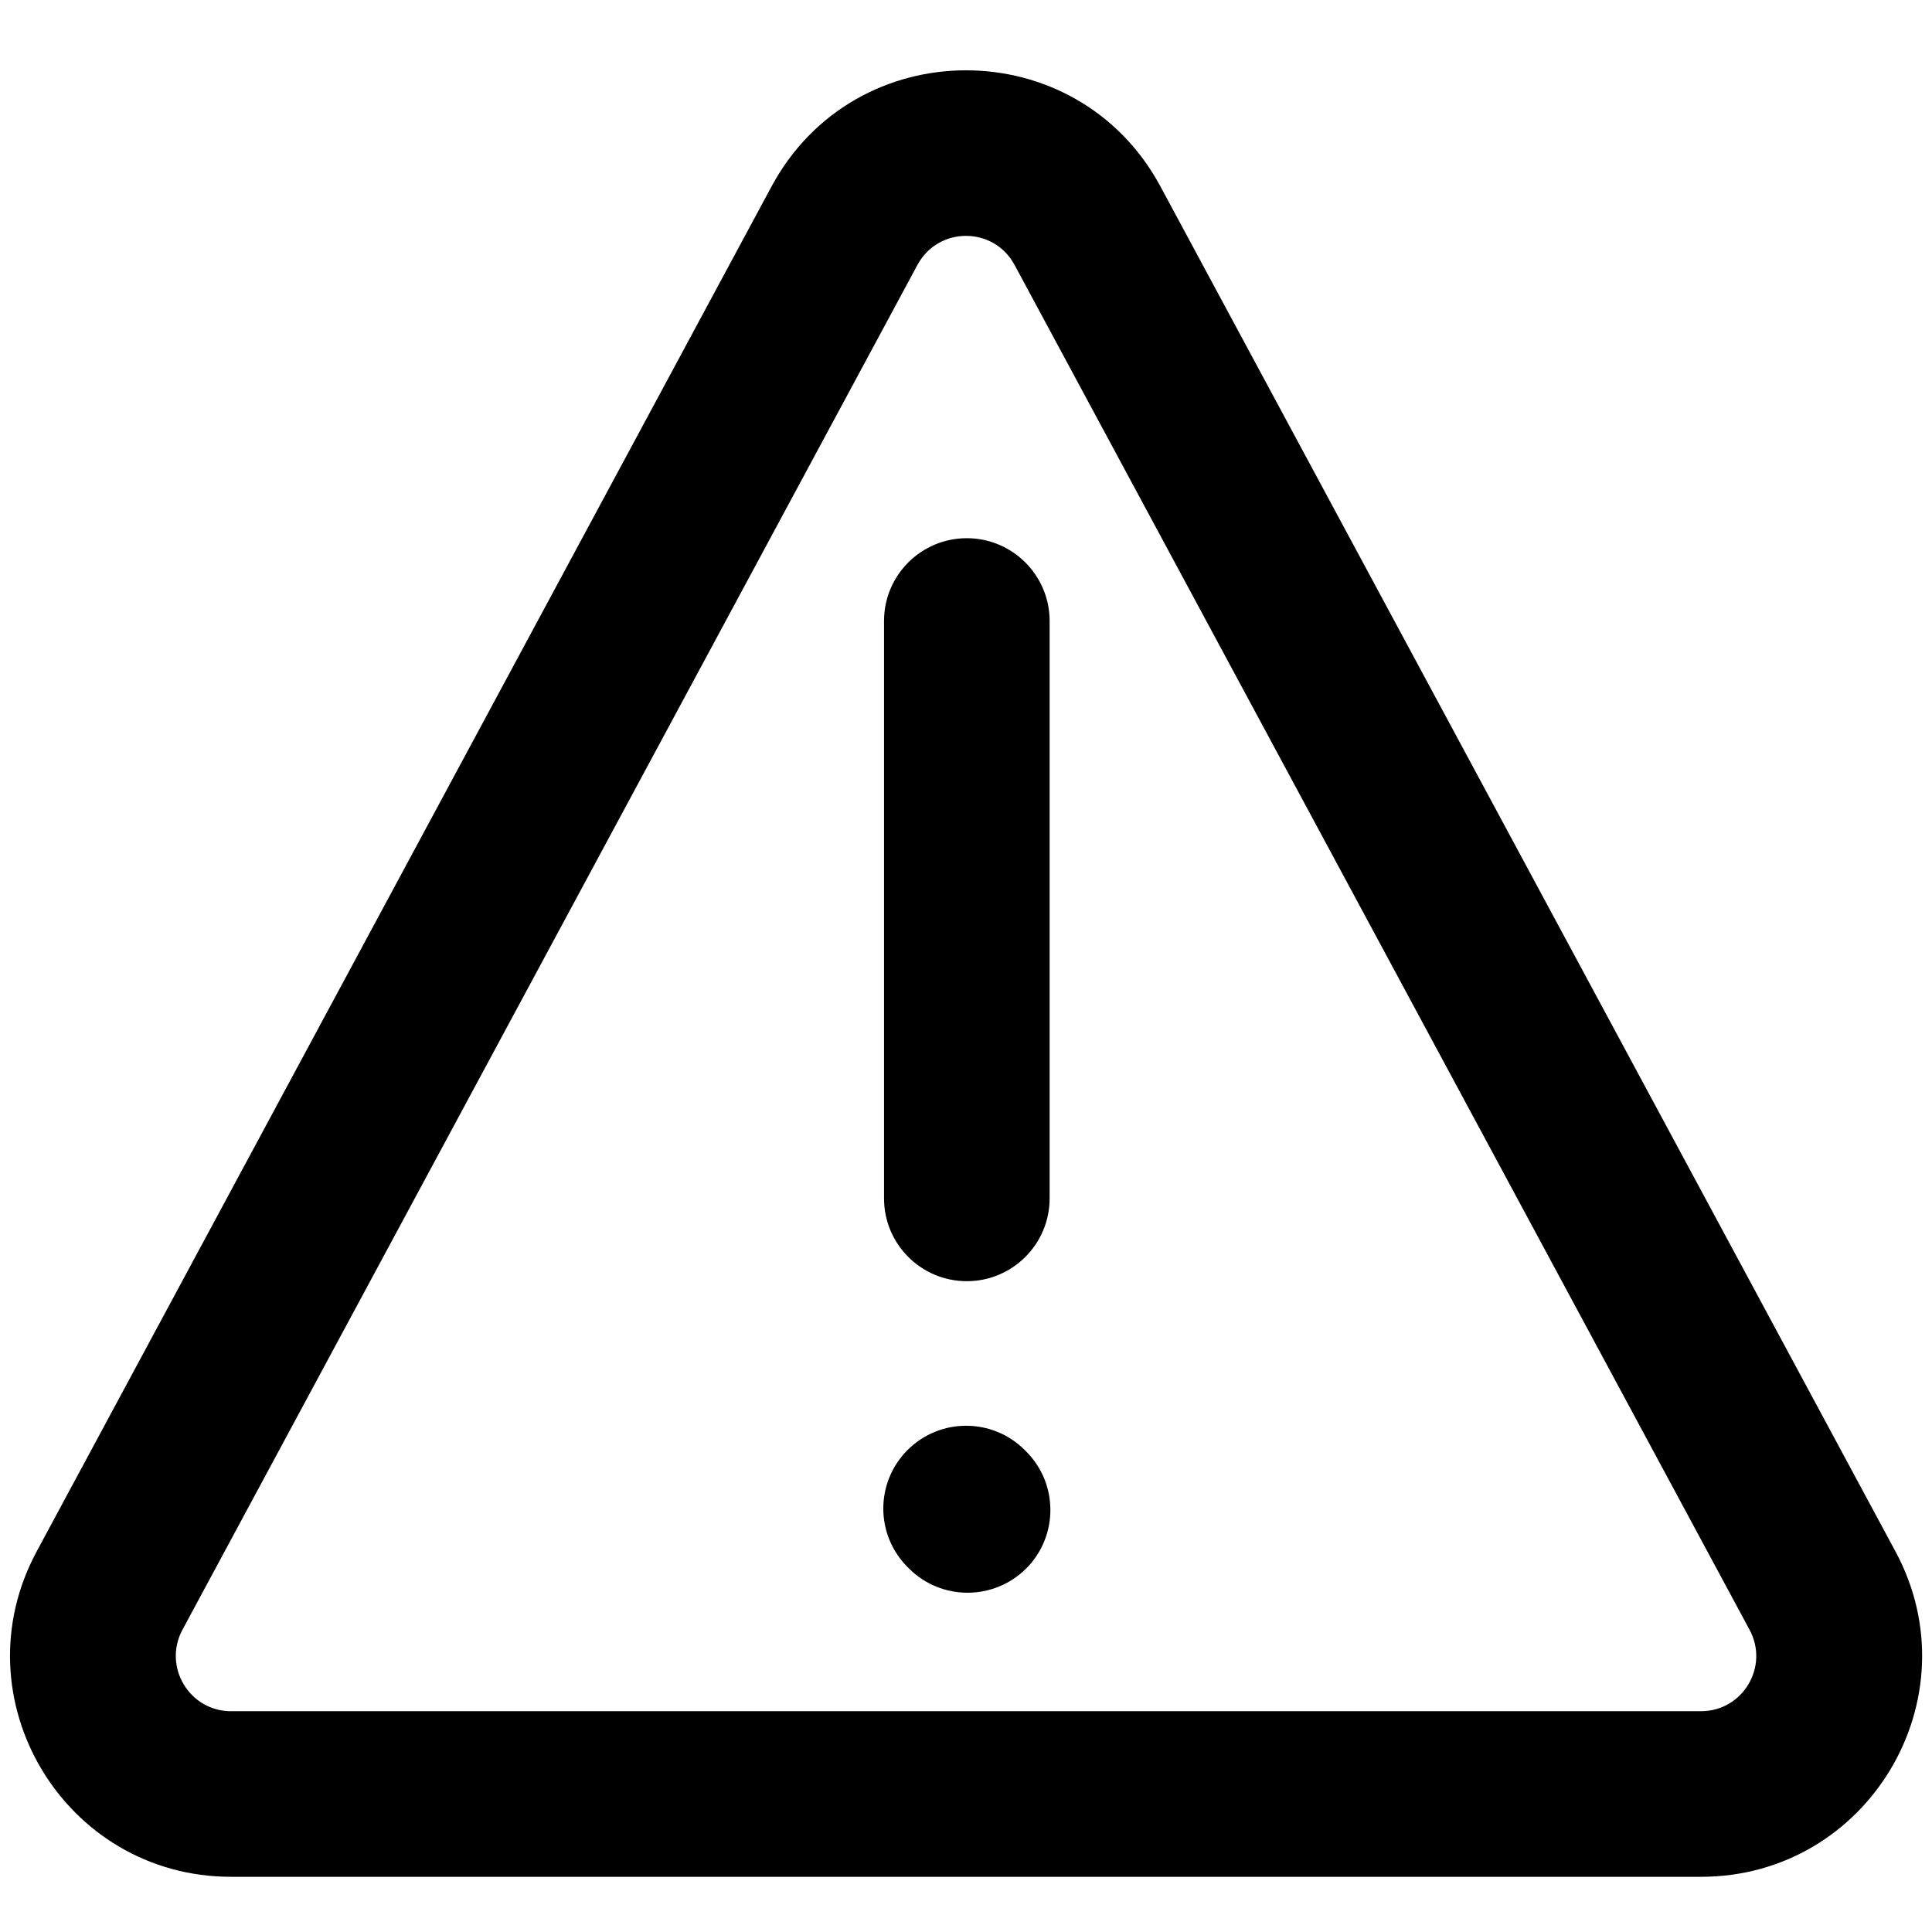
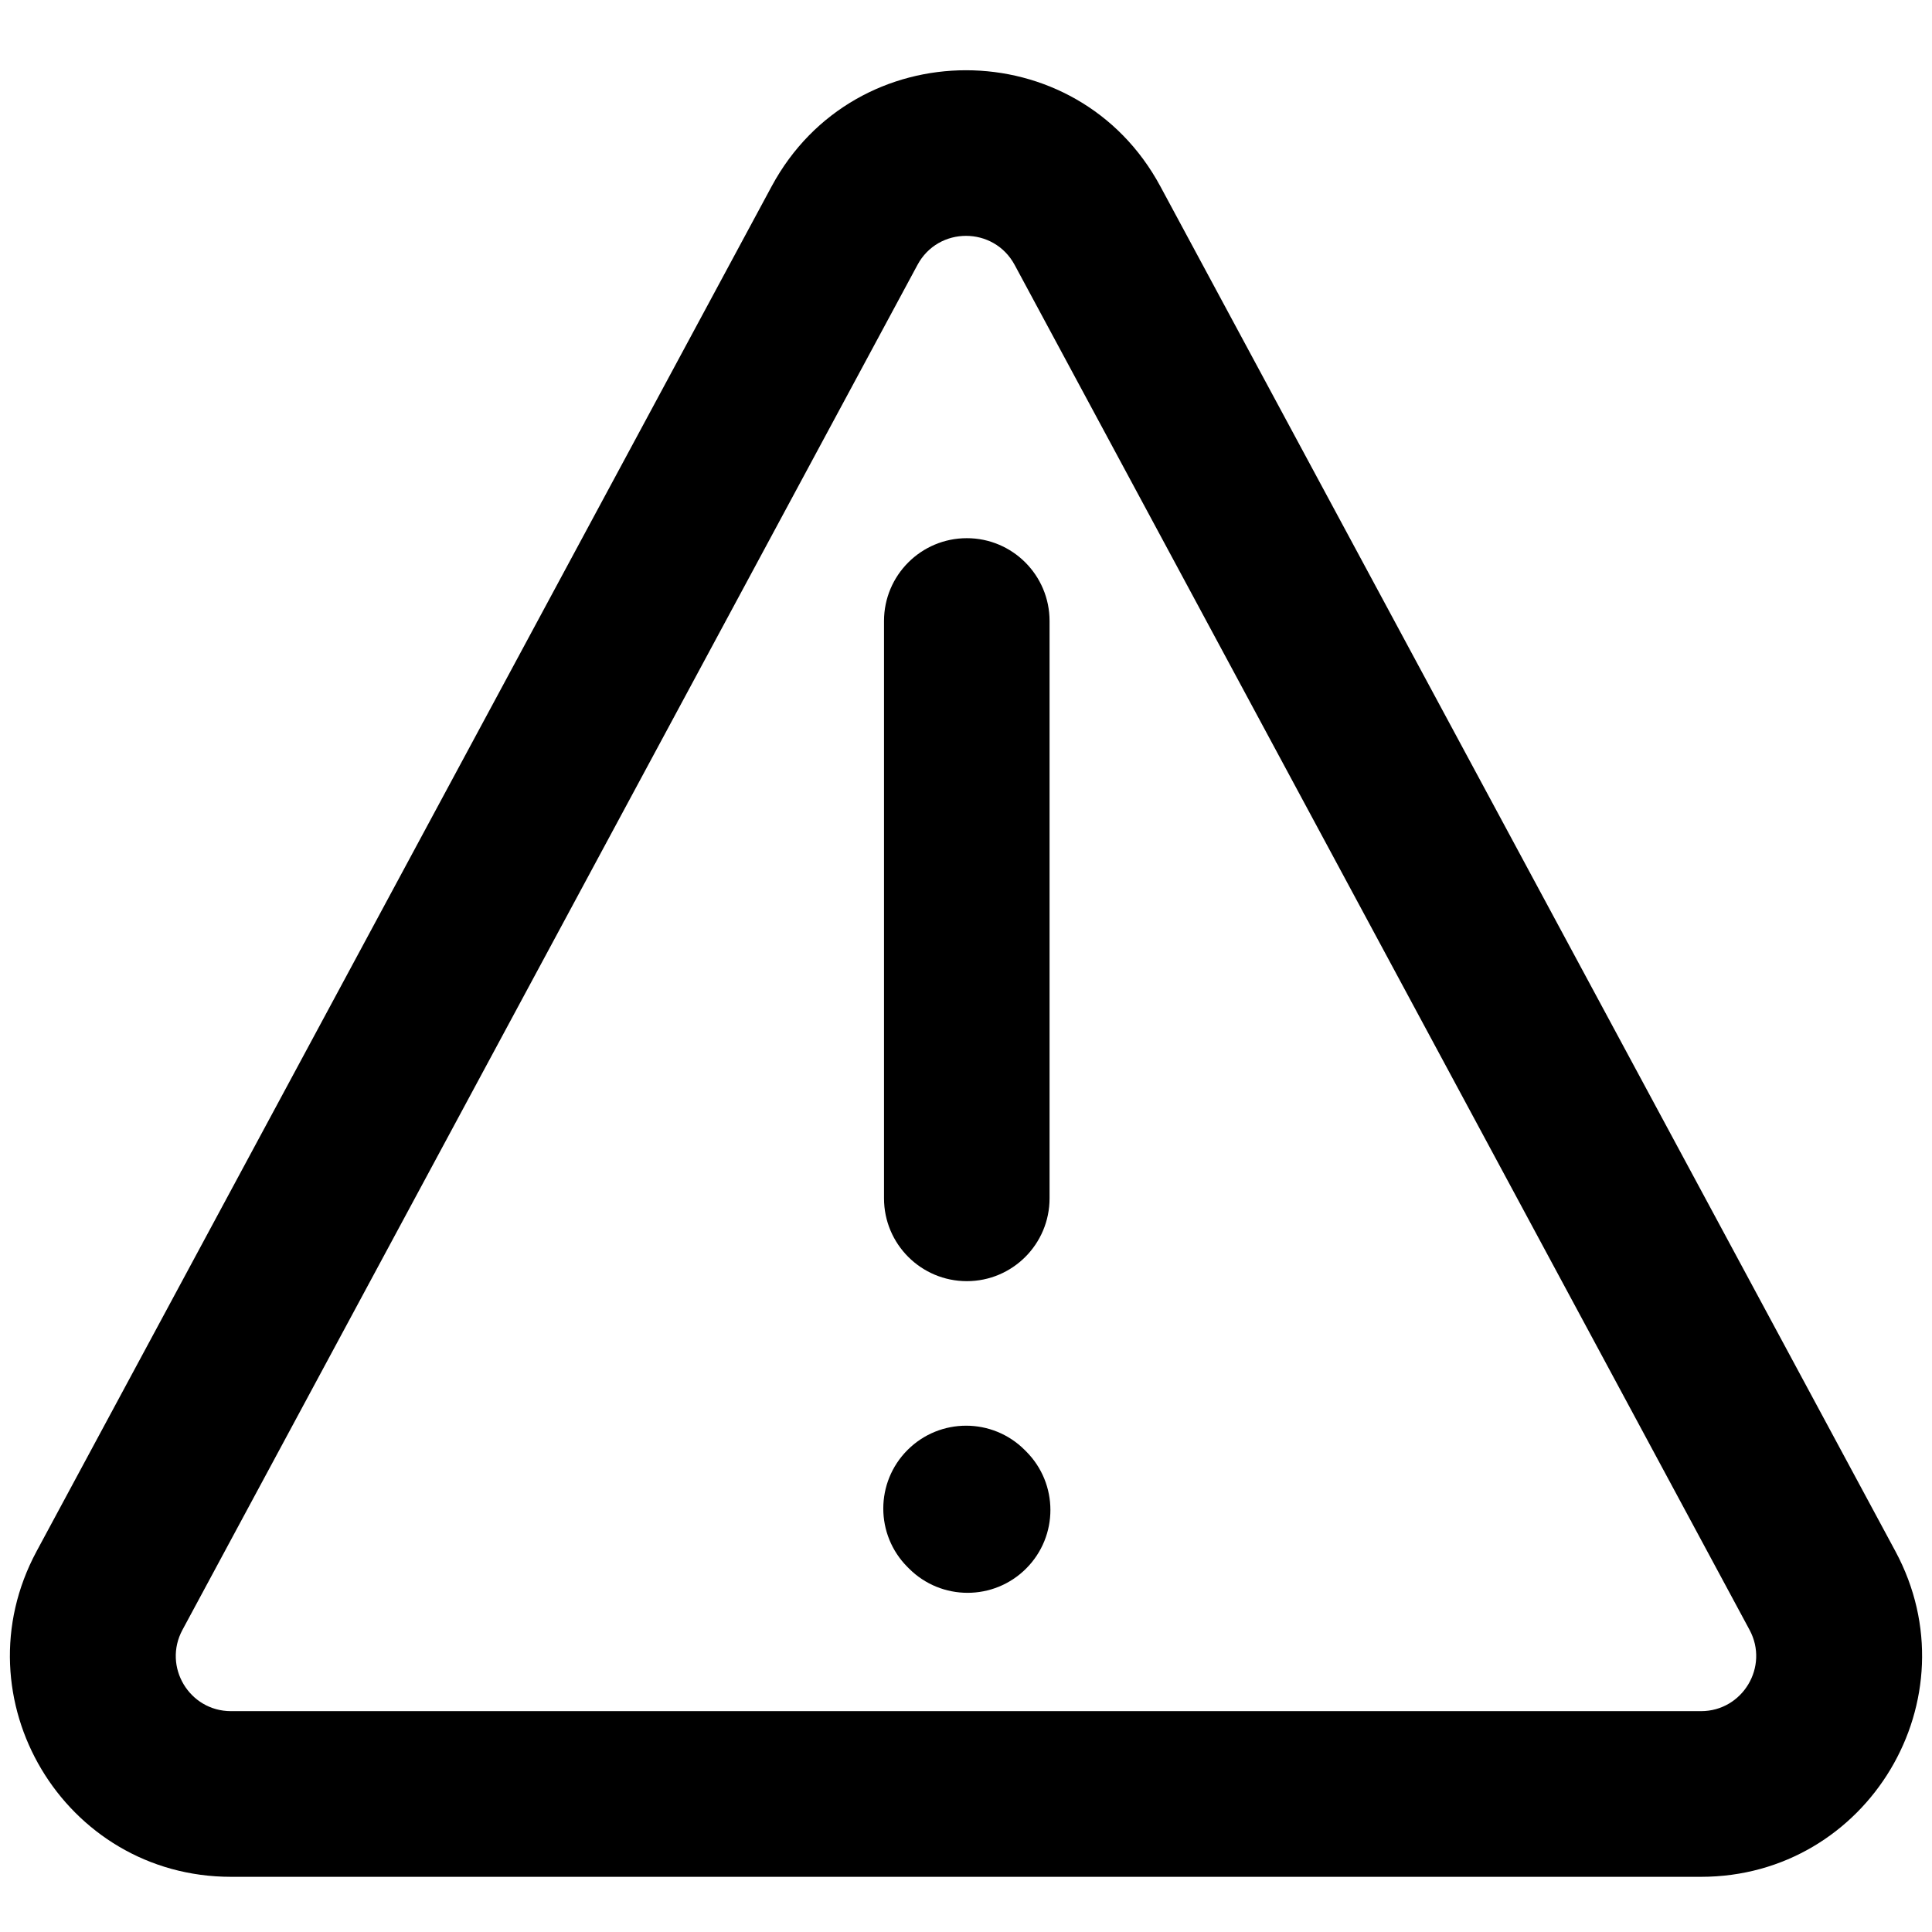
- <svg xmlns="http://www.w3.org/2000/svg" width="14" height="14" viewBox="0 0 14 14" fill="none">
-   <path fill-rule="evenodd" clip-rule="evenodd" d="M7.352 1.92C7.201 1.639 6.799 1.639 6.648 1.92L1.322 11.81C1.179 12.077 1.372 12.4 1.674 12.4H12.326C12.629 12.4 12.822 12.077 12.678 11.81L7.352 1.92ZM5.591 1.351C6.195 0.229 7.805 0.229 8.409 1.351L13.735 11.242C14.309 12.307 13.537 13.6 12.326 13.6H1.674C0.464 13.6 -0.308 12.307 0.266 11.242L5.591 1.351Z" fill="currentColor" />
-   <path fill-rule="evenodd" clip-rule="evenodd" d="M7.006 3.9C7.337 3.9 7.606 4.169 7.606 4.5L7.606 8.684C7.606 9.015 7.337 9.284 7.006 9.284C6.674 9.284 6.406 9.015 6.406 8.684L6.406 4.5C6.406 4.169 6.674 3.9 7.006 3.9Z" fill="currentColor" />
-   <path fill-rule="evenodd" clip-rule="evenodd" d="M6.577 10.507C6.811 10.273 7.191 10.273 7.425 10.507L7.436 10.518C7.67 10.752 7.67 11.132 7.436 11.366C7.201 11.6 6.821 11.6 6.587 11.366L6.577 11.356C6.342 11.121 6.342 10.742 6.577 10.507Z" fill="currentColor" />
+ <svg xmlns="http://www.w3.org/2000/svg" width="16" height="16" viewBox="0 0 16 16" fill="none">
+   <path fill-rule="evenodd" clip-rule="evenodd" d="M8.403 2.194C8.23 1.873 7.77 1.873 7.598 2.194L1.511 13.498C1.347 13.802 1.567 14.171 1.913 14.171H14.087C14.432 14.171 14.653 13.802 14.489 13.498L8.403 2.194ZM6.39 1.544C7.08 0.261 8.92 0.261 9.61 1.544L15.697 12.847C16.353 14.066 15.47 15.543 14.087 15.543H1.913C0.53 15.543 -0.353 14.066 0.303 12.847L6.39 1.544Z" fill="currentColor" />
+   <path fill-rule="evenodd" clip-rule="evenodd" d="M8.007 4.457C8.385 4.457 8.692 4.764 8.692 5.143L8.692 9.924C8.692 10.303 8.385 10.61 8.007 10.61C7.628 10.61 7.321 10.303 7.321 9.924L7.321 5.143C7.321 4.764 7.628 4.457 8.007 4.457Z" fill="currentColor" />
+   <path fill-rule="evenodd" clip-rule="evenodd" d="M7.516 12.008C7.784 11.74 8.218 11.74 8.486 12.008L8.498 12.02C8.766 12.288 8.766 12.722 8.498 12.99C8.23 13.258 7.796 13.258 7.528 12.99L7.516 12.978C7.248 12.71 7.248 12.276 7.516 12.008Z" fill="currentColor" />
</svg>
